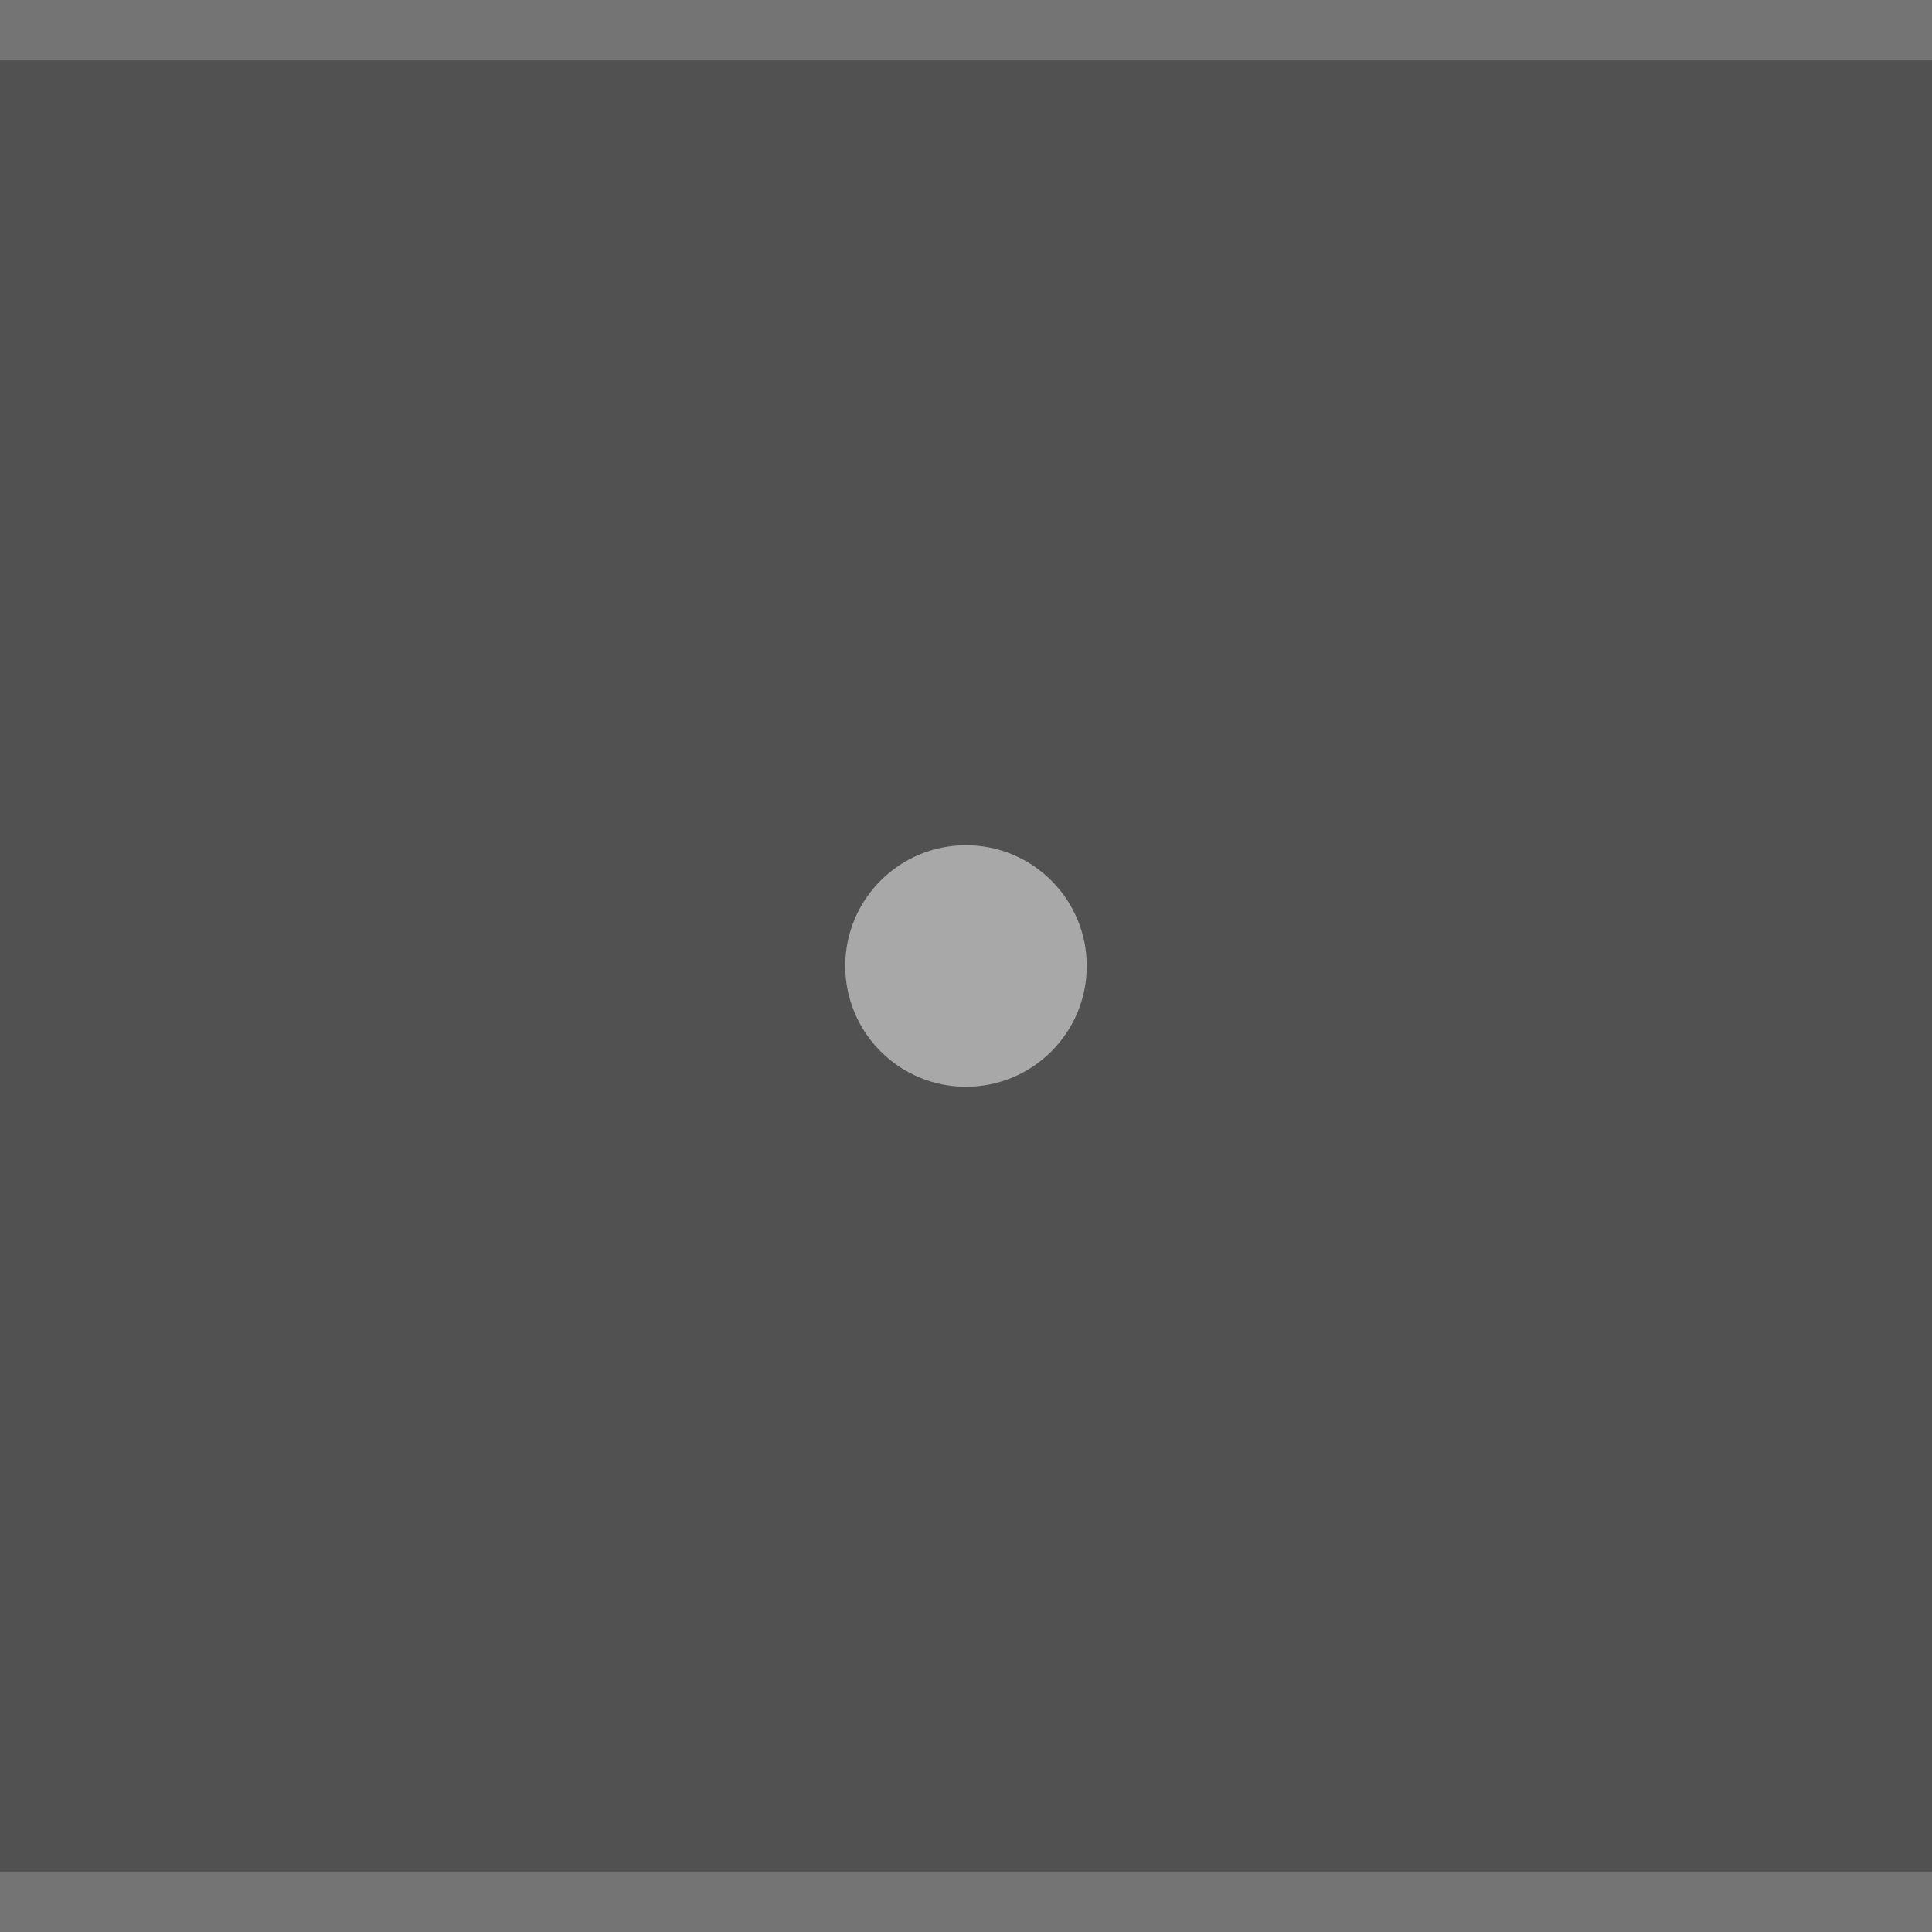
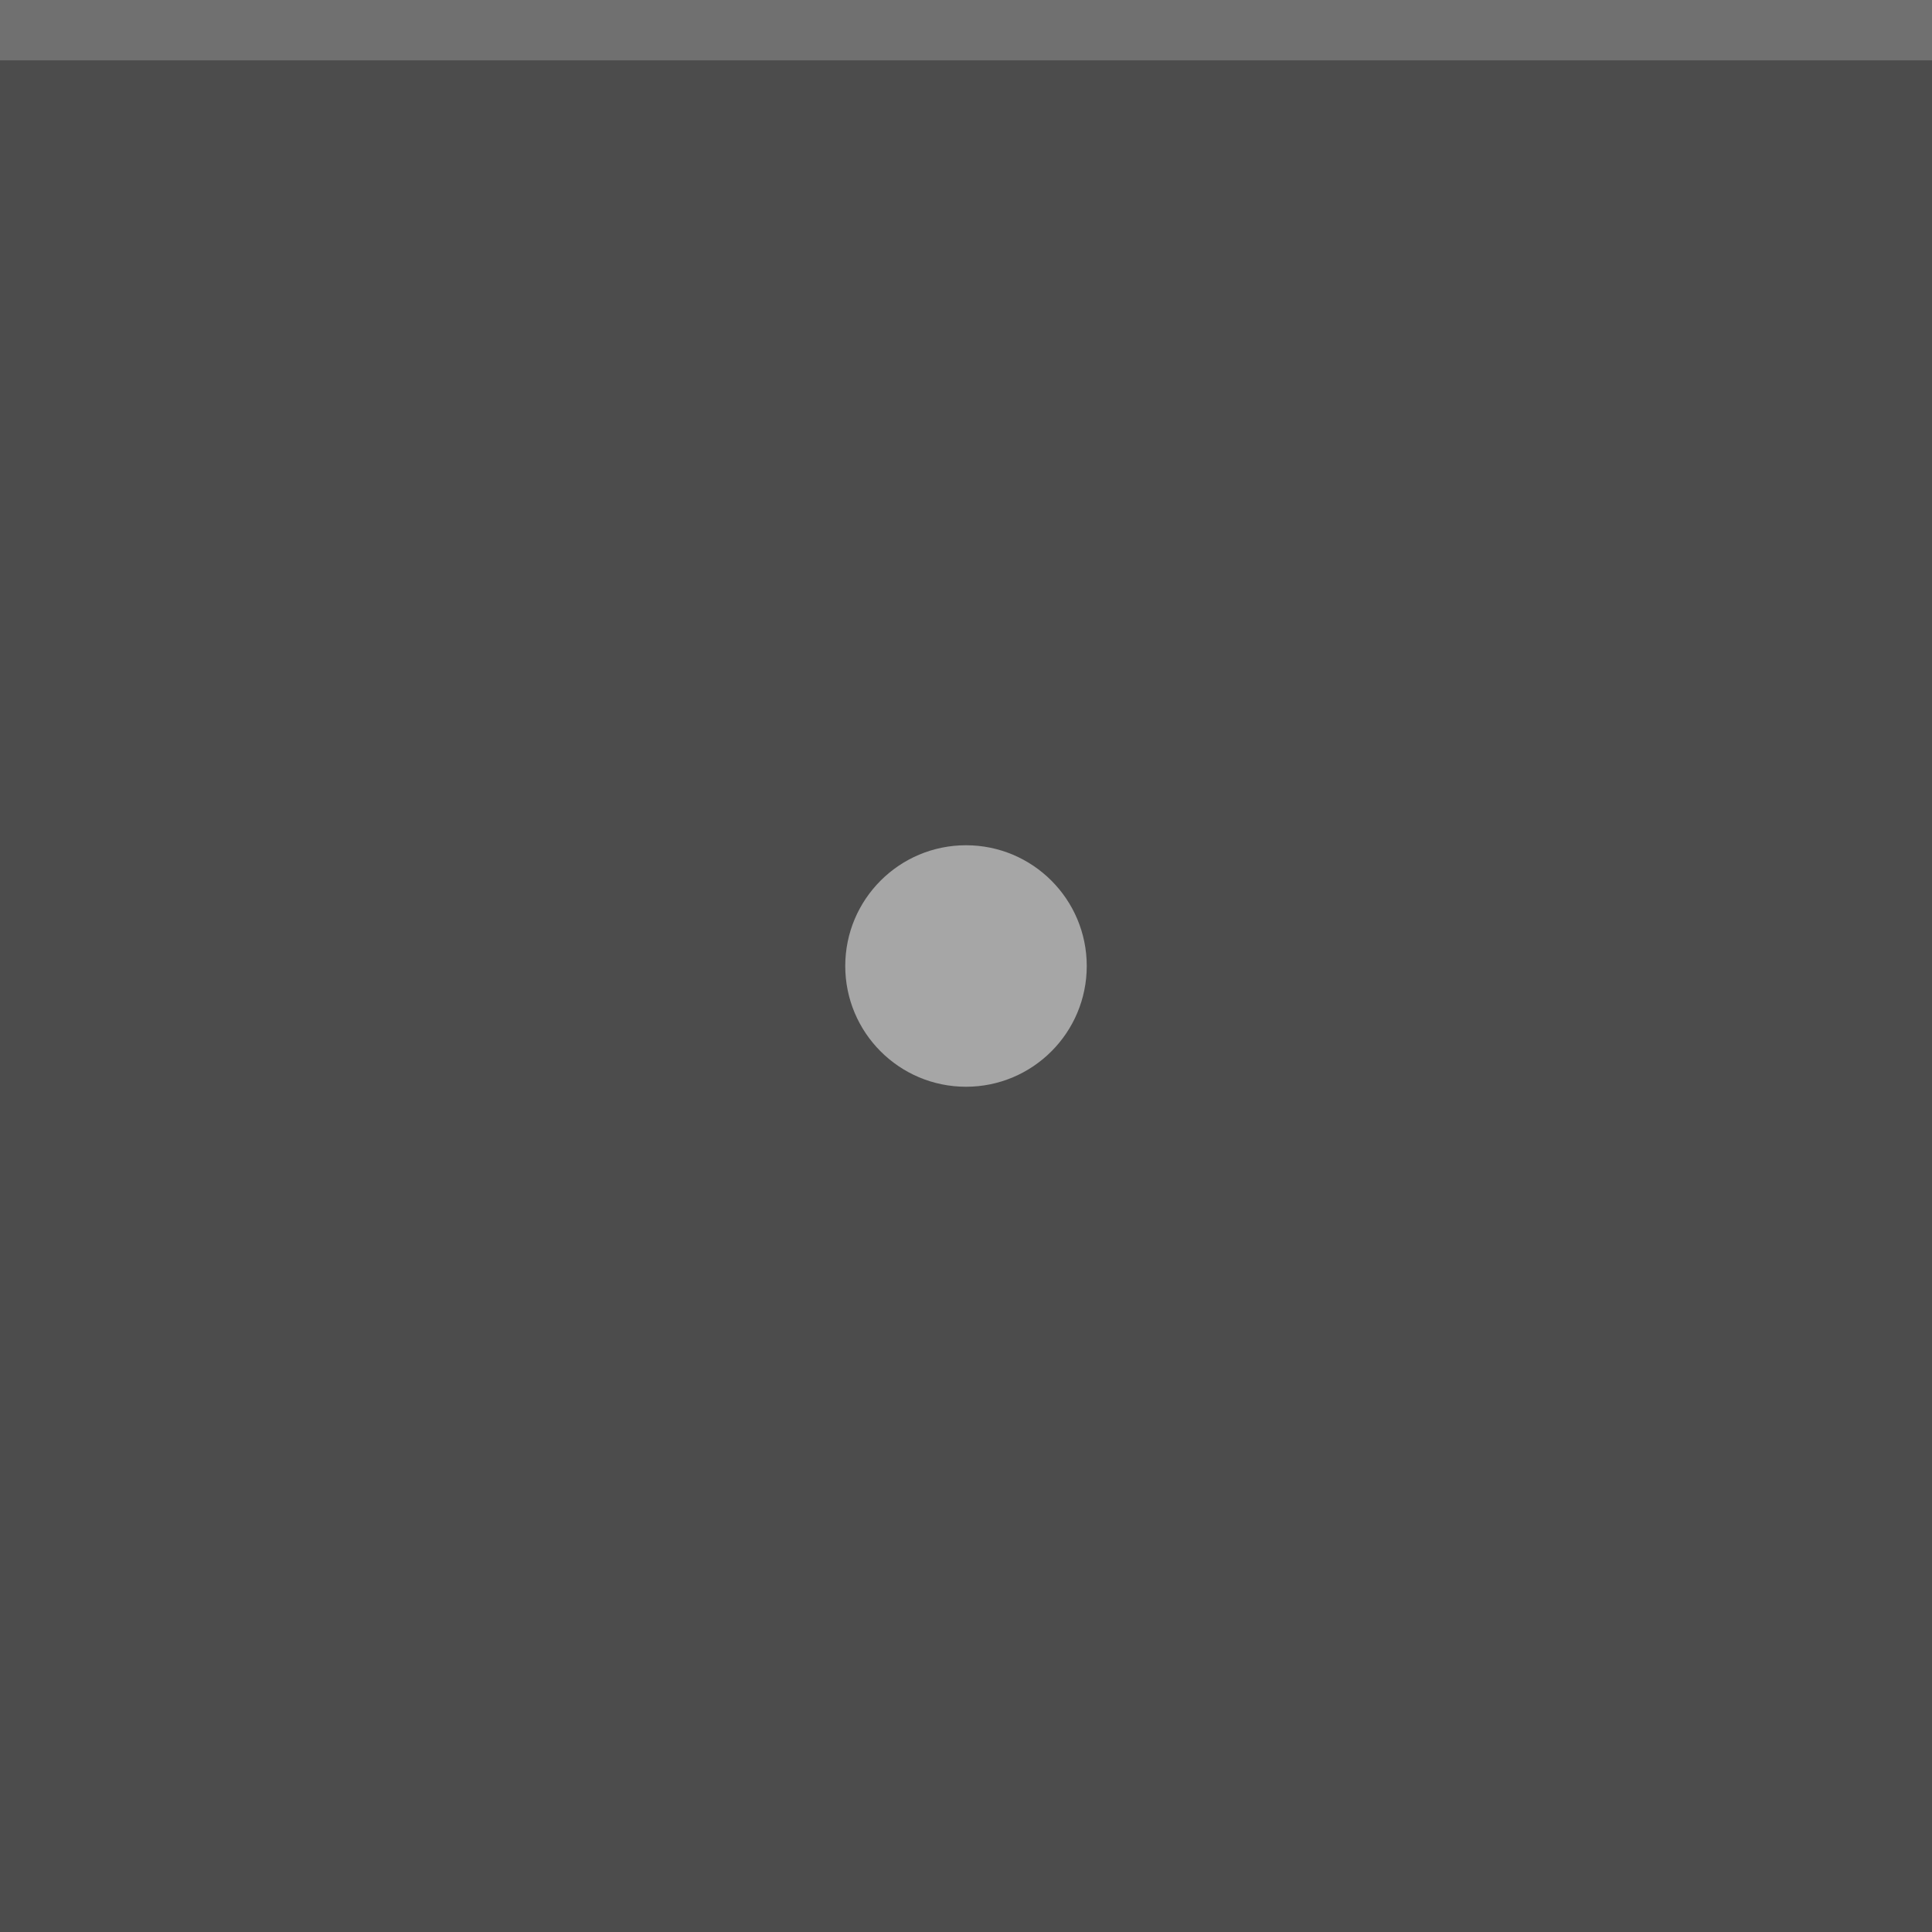
<svg xmlns="http://www.w3.org/2000/svg" width="32" height="32" viewBox="0 0 32 32" version="1.1" id="svg30">
  <defs id="defs34" />
-   <rect width="32" height="32" fill="#D6D6D6" id="rect20" style="fill:#515151;fill-opacity:1" />
+   <rect width="32" height="32" fill="#D6D6D6" id="rect20" style="fill:#4c4c4c;fill-opacity:1" />
  <g style="opacity:0.5;fill:#ffffff" fill="#000000" opacity="0.38" id="g28">
    <circle cx="16" cy="16" r="12" opacity="0" id="circle24" style="fill:#ffffff" />
    <circle cx="16" cy="16" r="2" id="circle26" style="fill:#ffffff" />
  </g>
  <rect width="32" height="1" fill="#FFFFFF" fill-opacity="0.4" id="rect166" style="opacity:0.2;fill:#ffffff;fill-opacity:1" x="0" y="0" />
-   <rect width="32" height="1" fill="#FFFFFF" fill-opacity="0.4" id="rect166-5" style="opacity:0.2;fill:#ffffff;fill-opacity:1" x="0" y="31" />
</svg>
